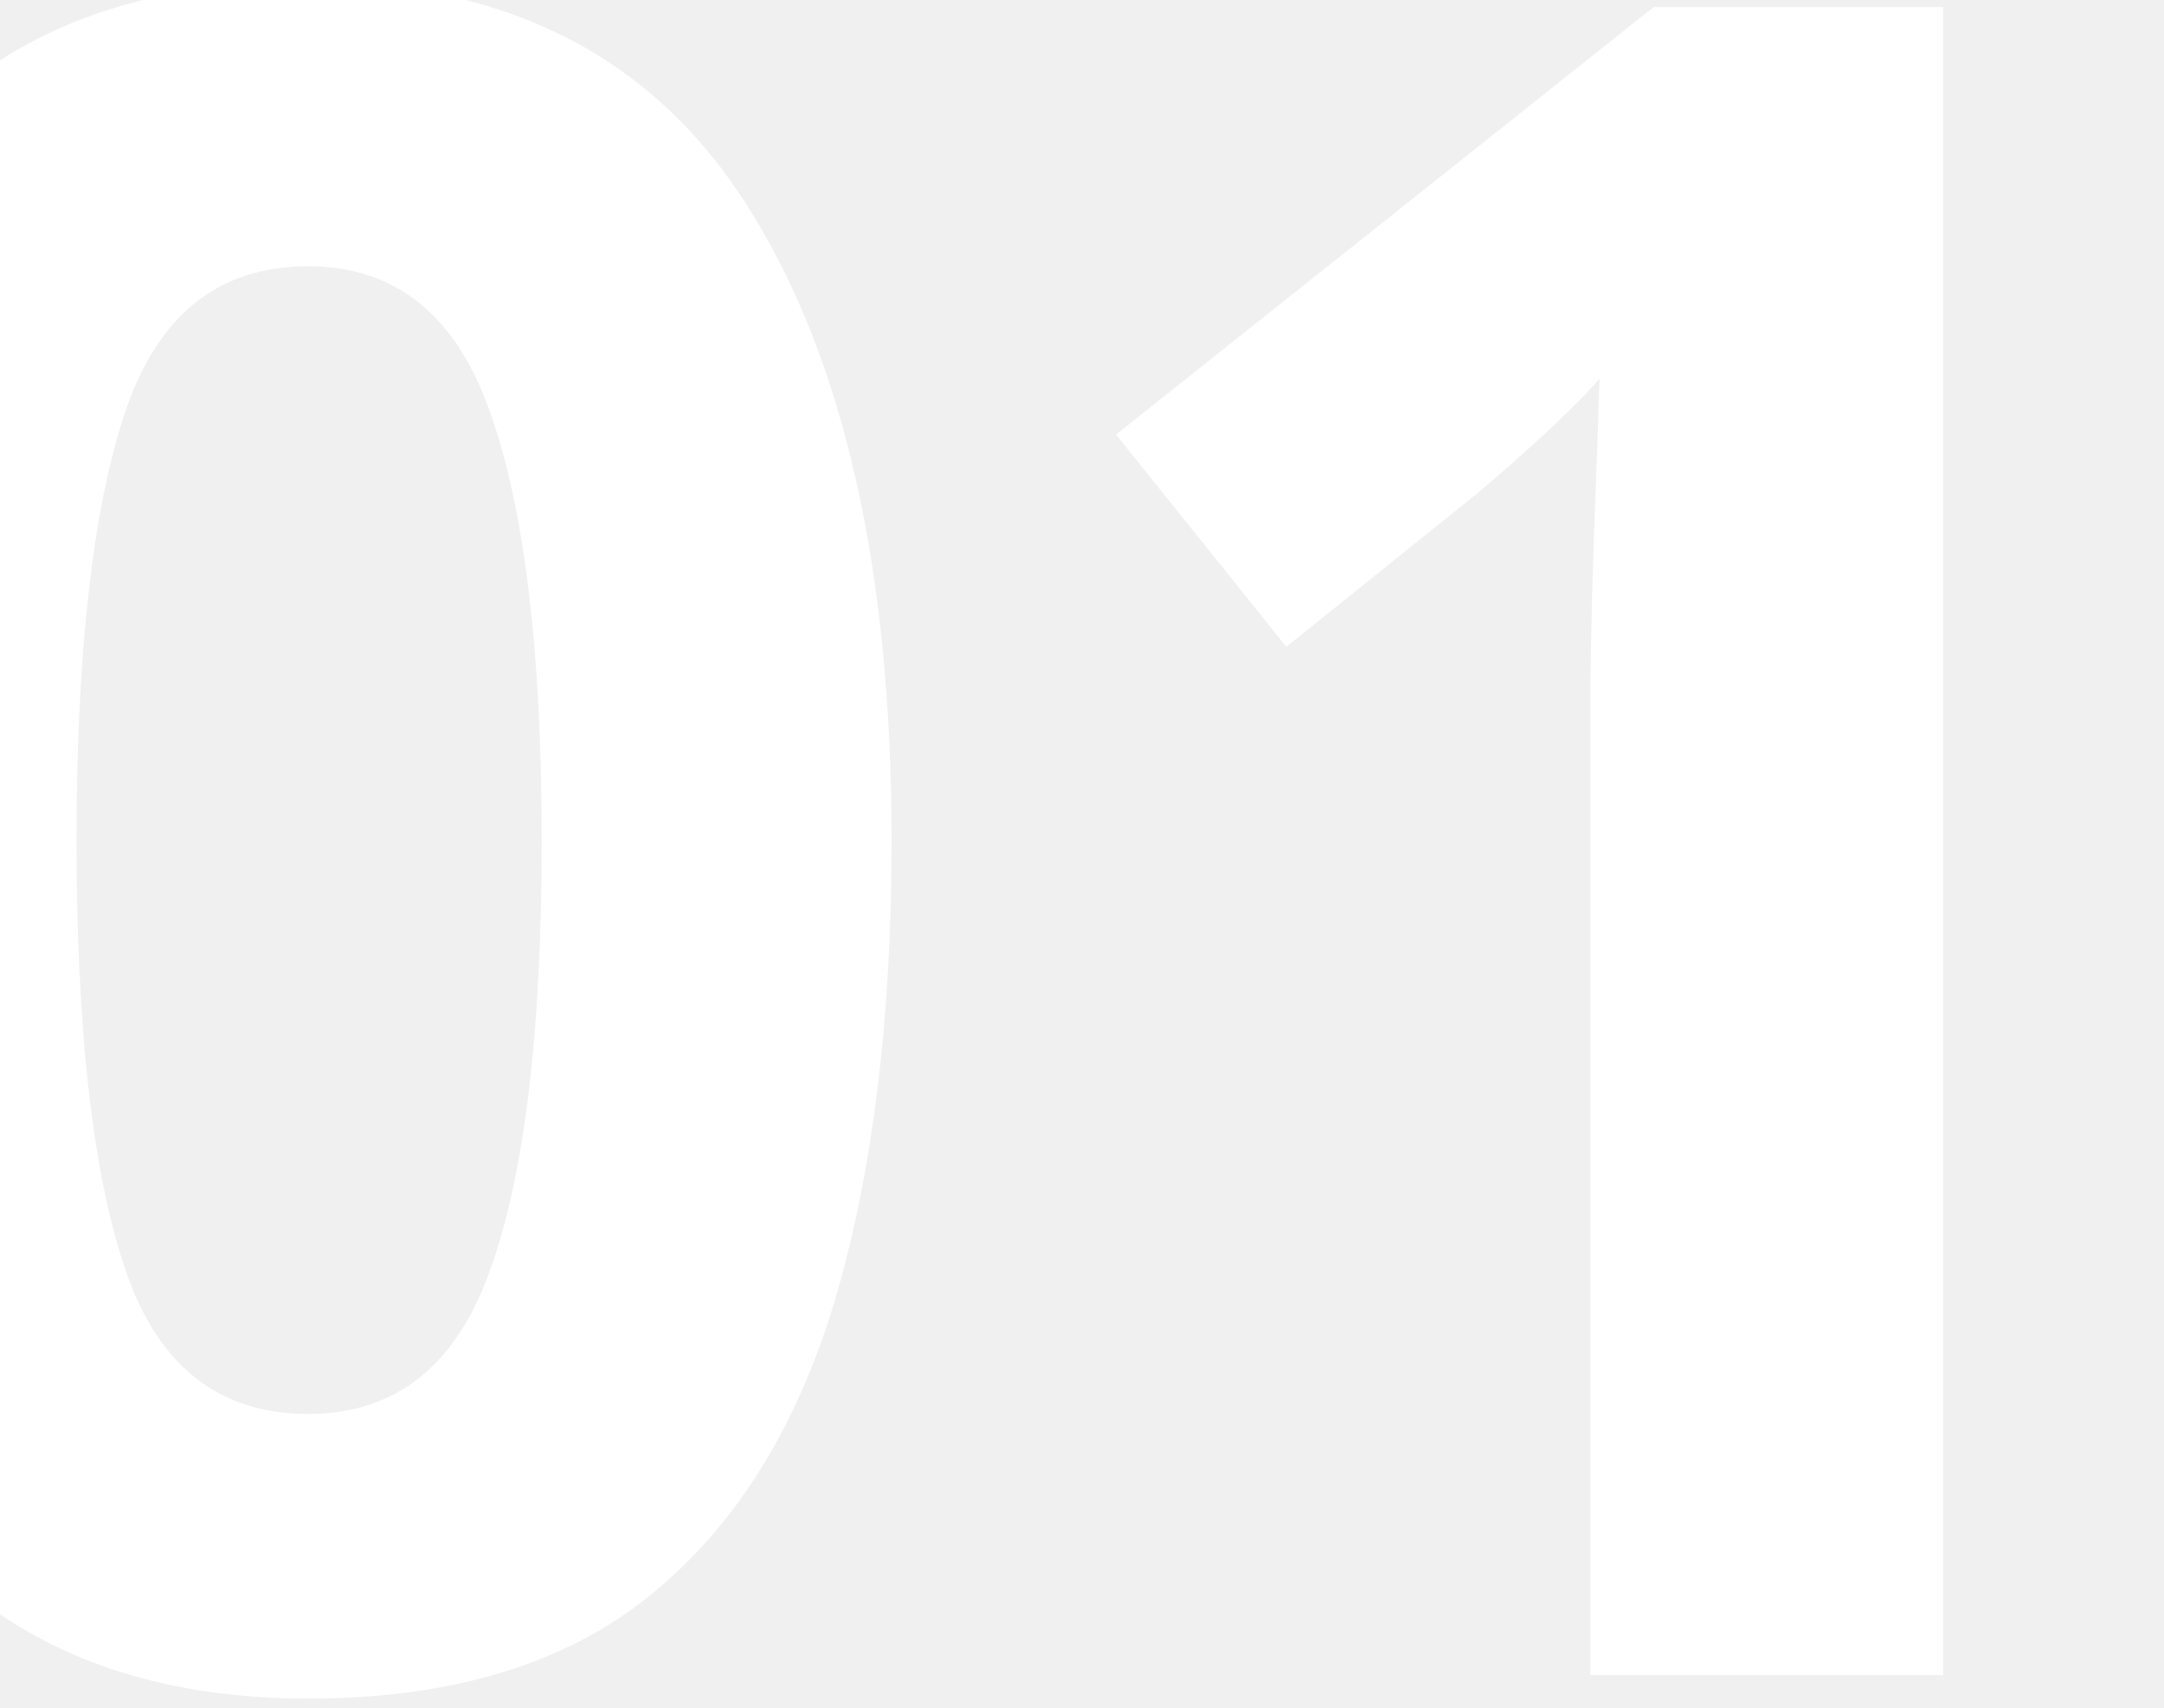
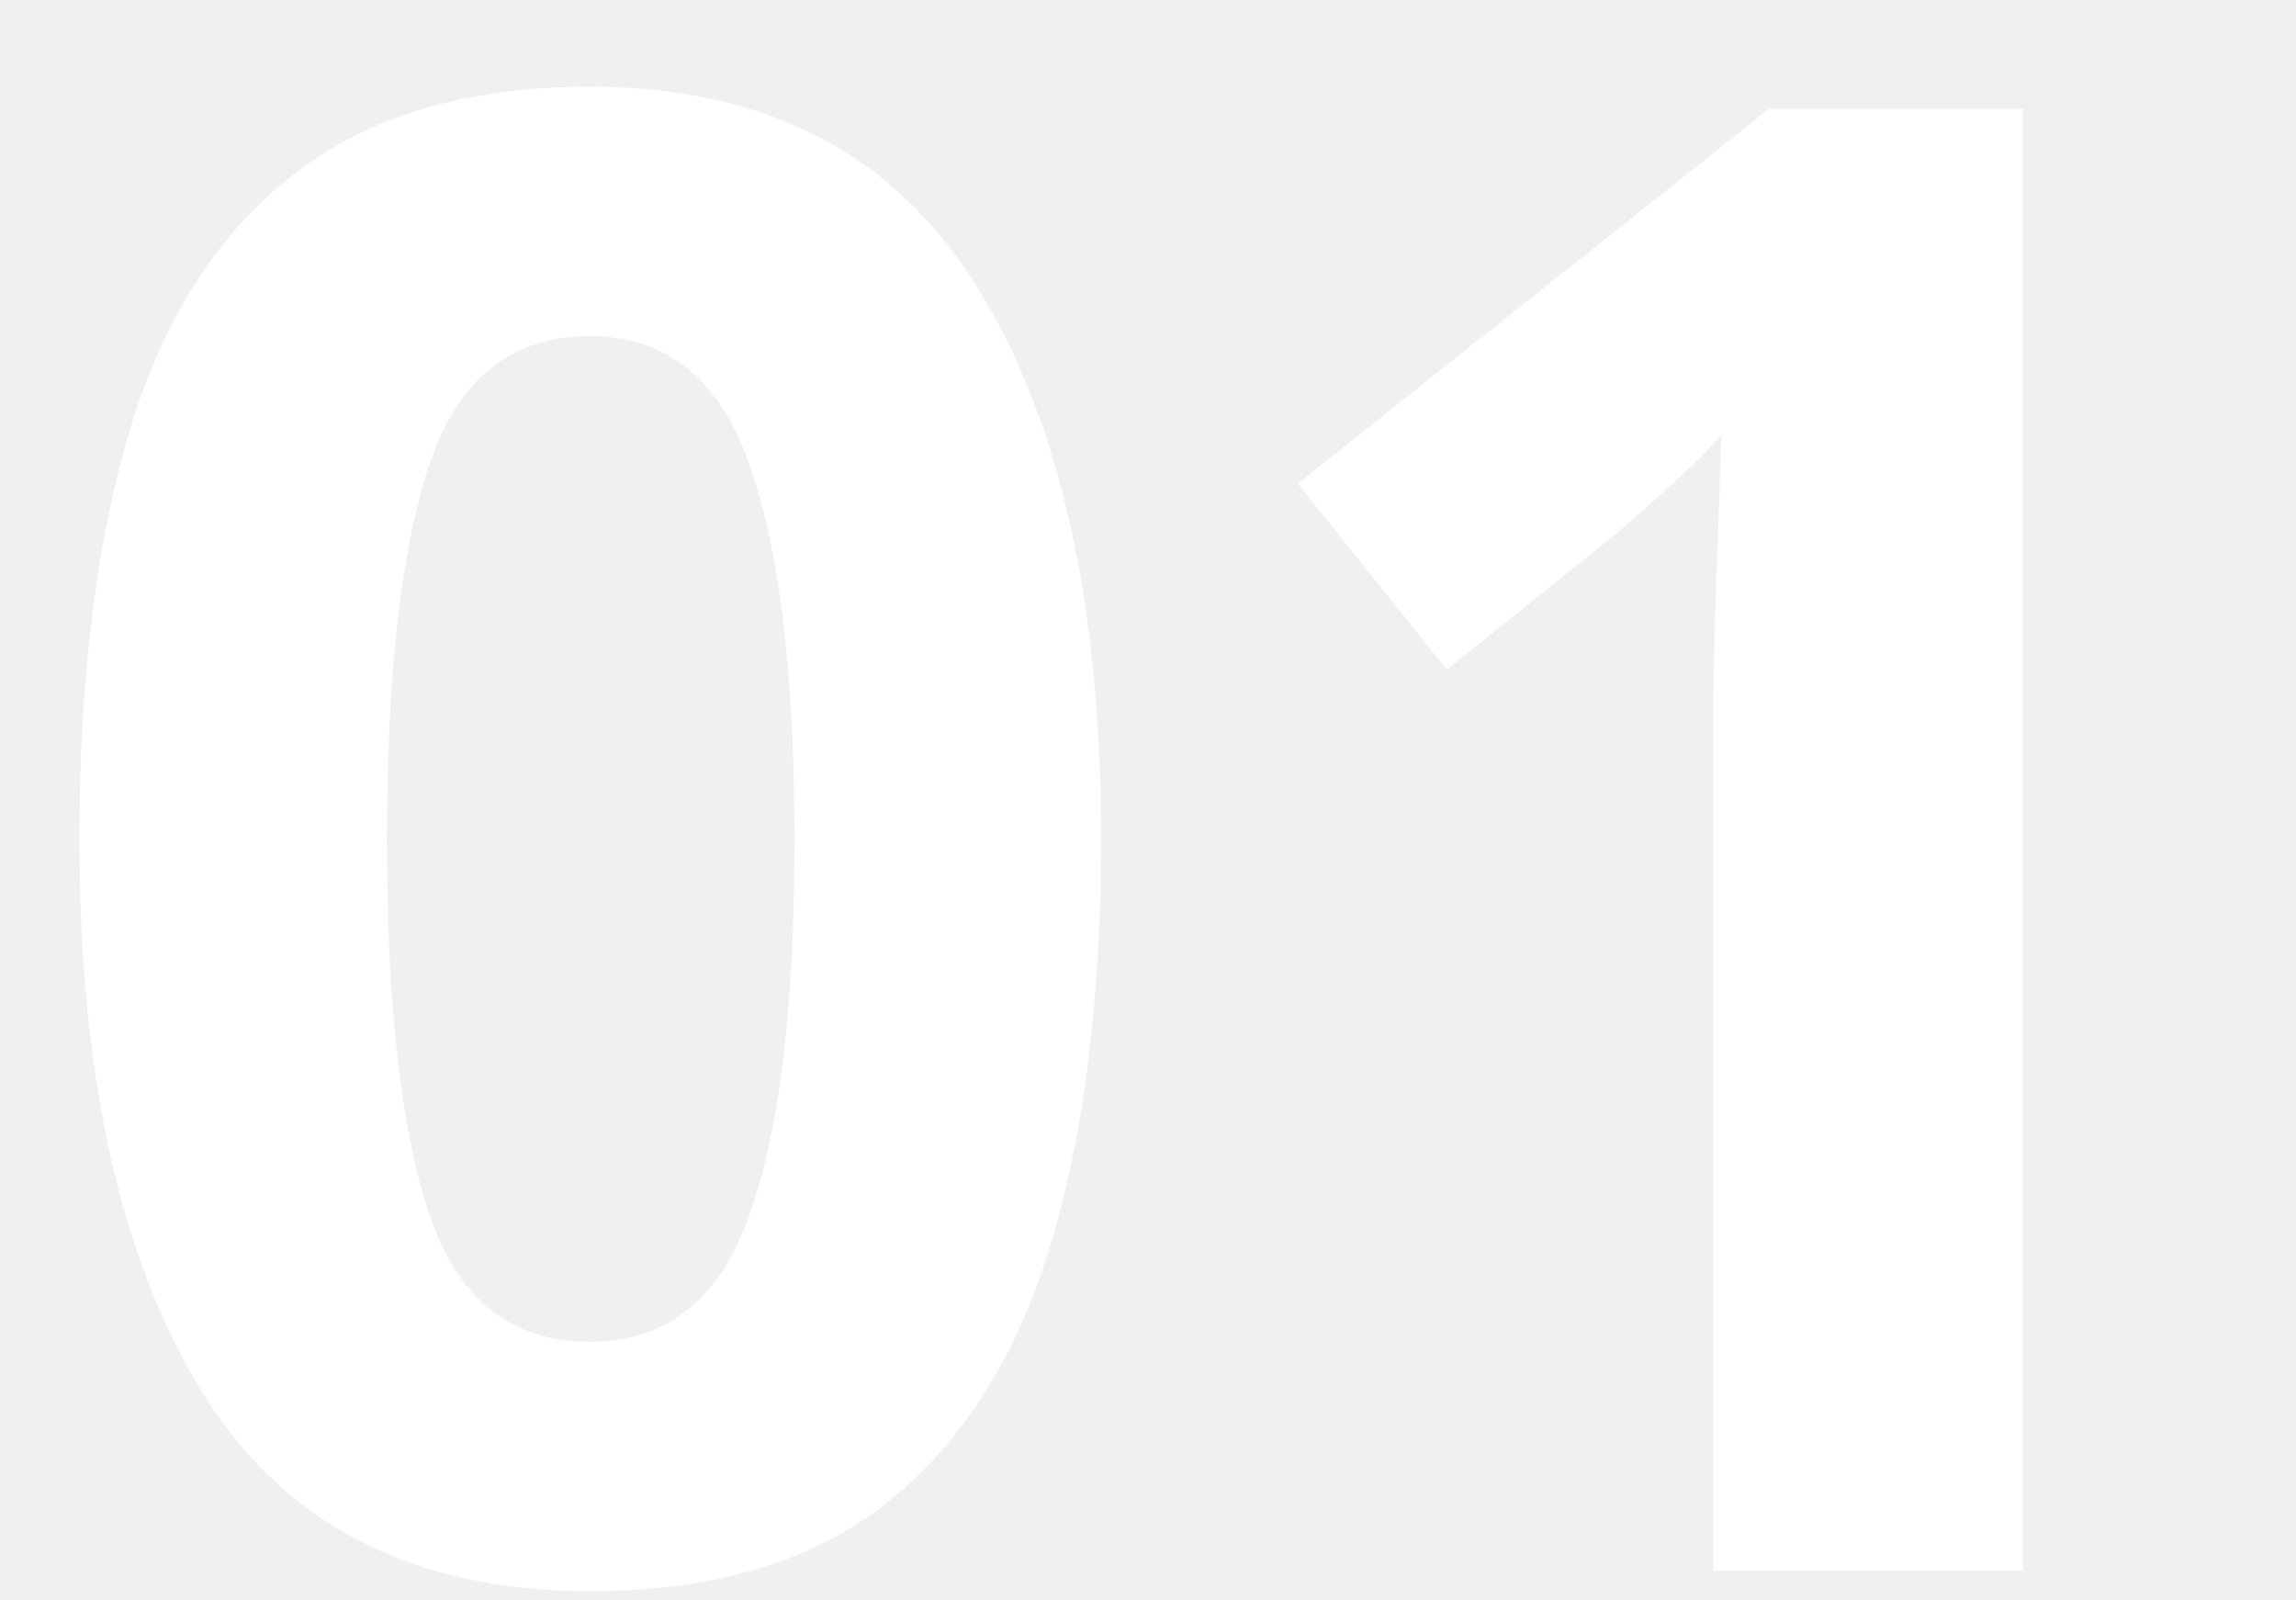
- <svg xmlns="http://www.w3.org/2000/svg" width="166" height="131" viewBox="0 0 166 131">
+ <svg xmlns="http://www.w3.org/2000/svg" id="slide_1" data-name="slide 1" width="201" height="140" viewBox="0 0 201 140">
  <defs>
    <style>
      .cls-1 {
        font-size: 35.782px;
        fill: #fff;
        text-anchor: end;
        font-family: Gilroy;
        font-weight: 800;
      }
    </style>
  </defs>
-   <text id="_01" data-name="01" class="cls-1" transform="translate(177.552 128.485) scale(5.008)">
+   <text id="_01" data-name="01" class="cls-1" transform="translate(205.551 137.486) scale(5.008)">
    <tspan x="0">01</tspan>
  </text>
</svg>
